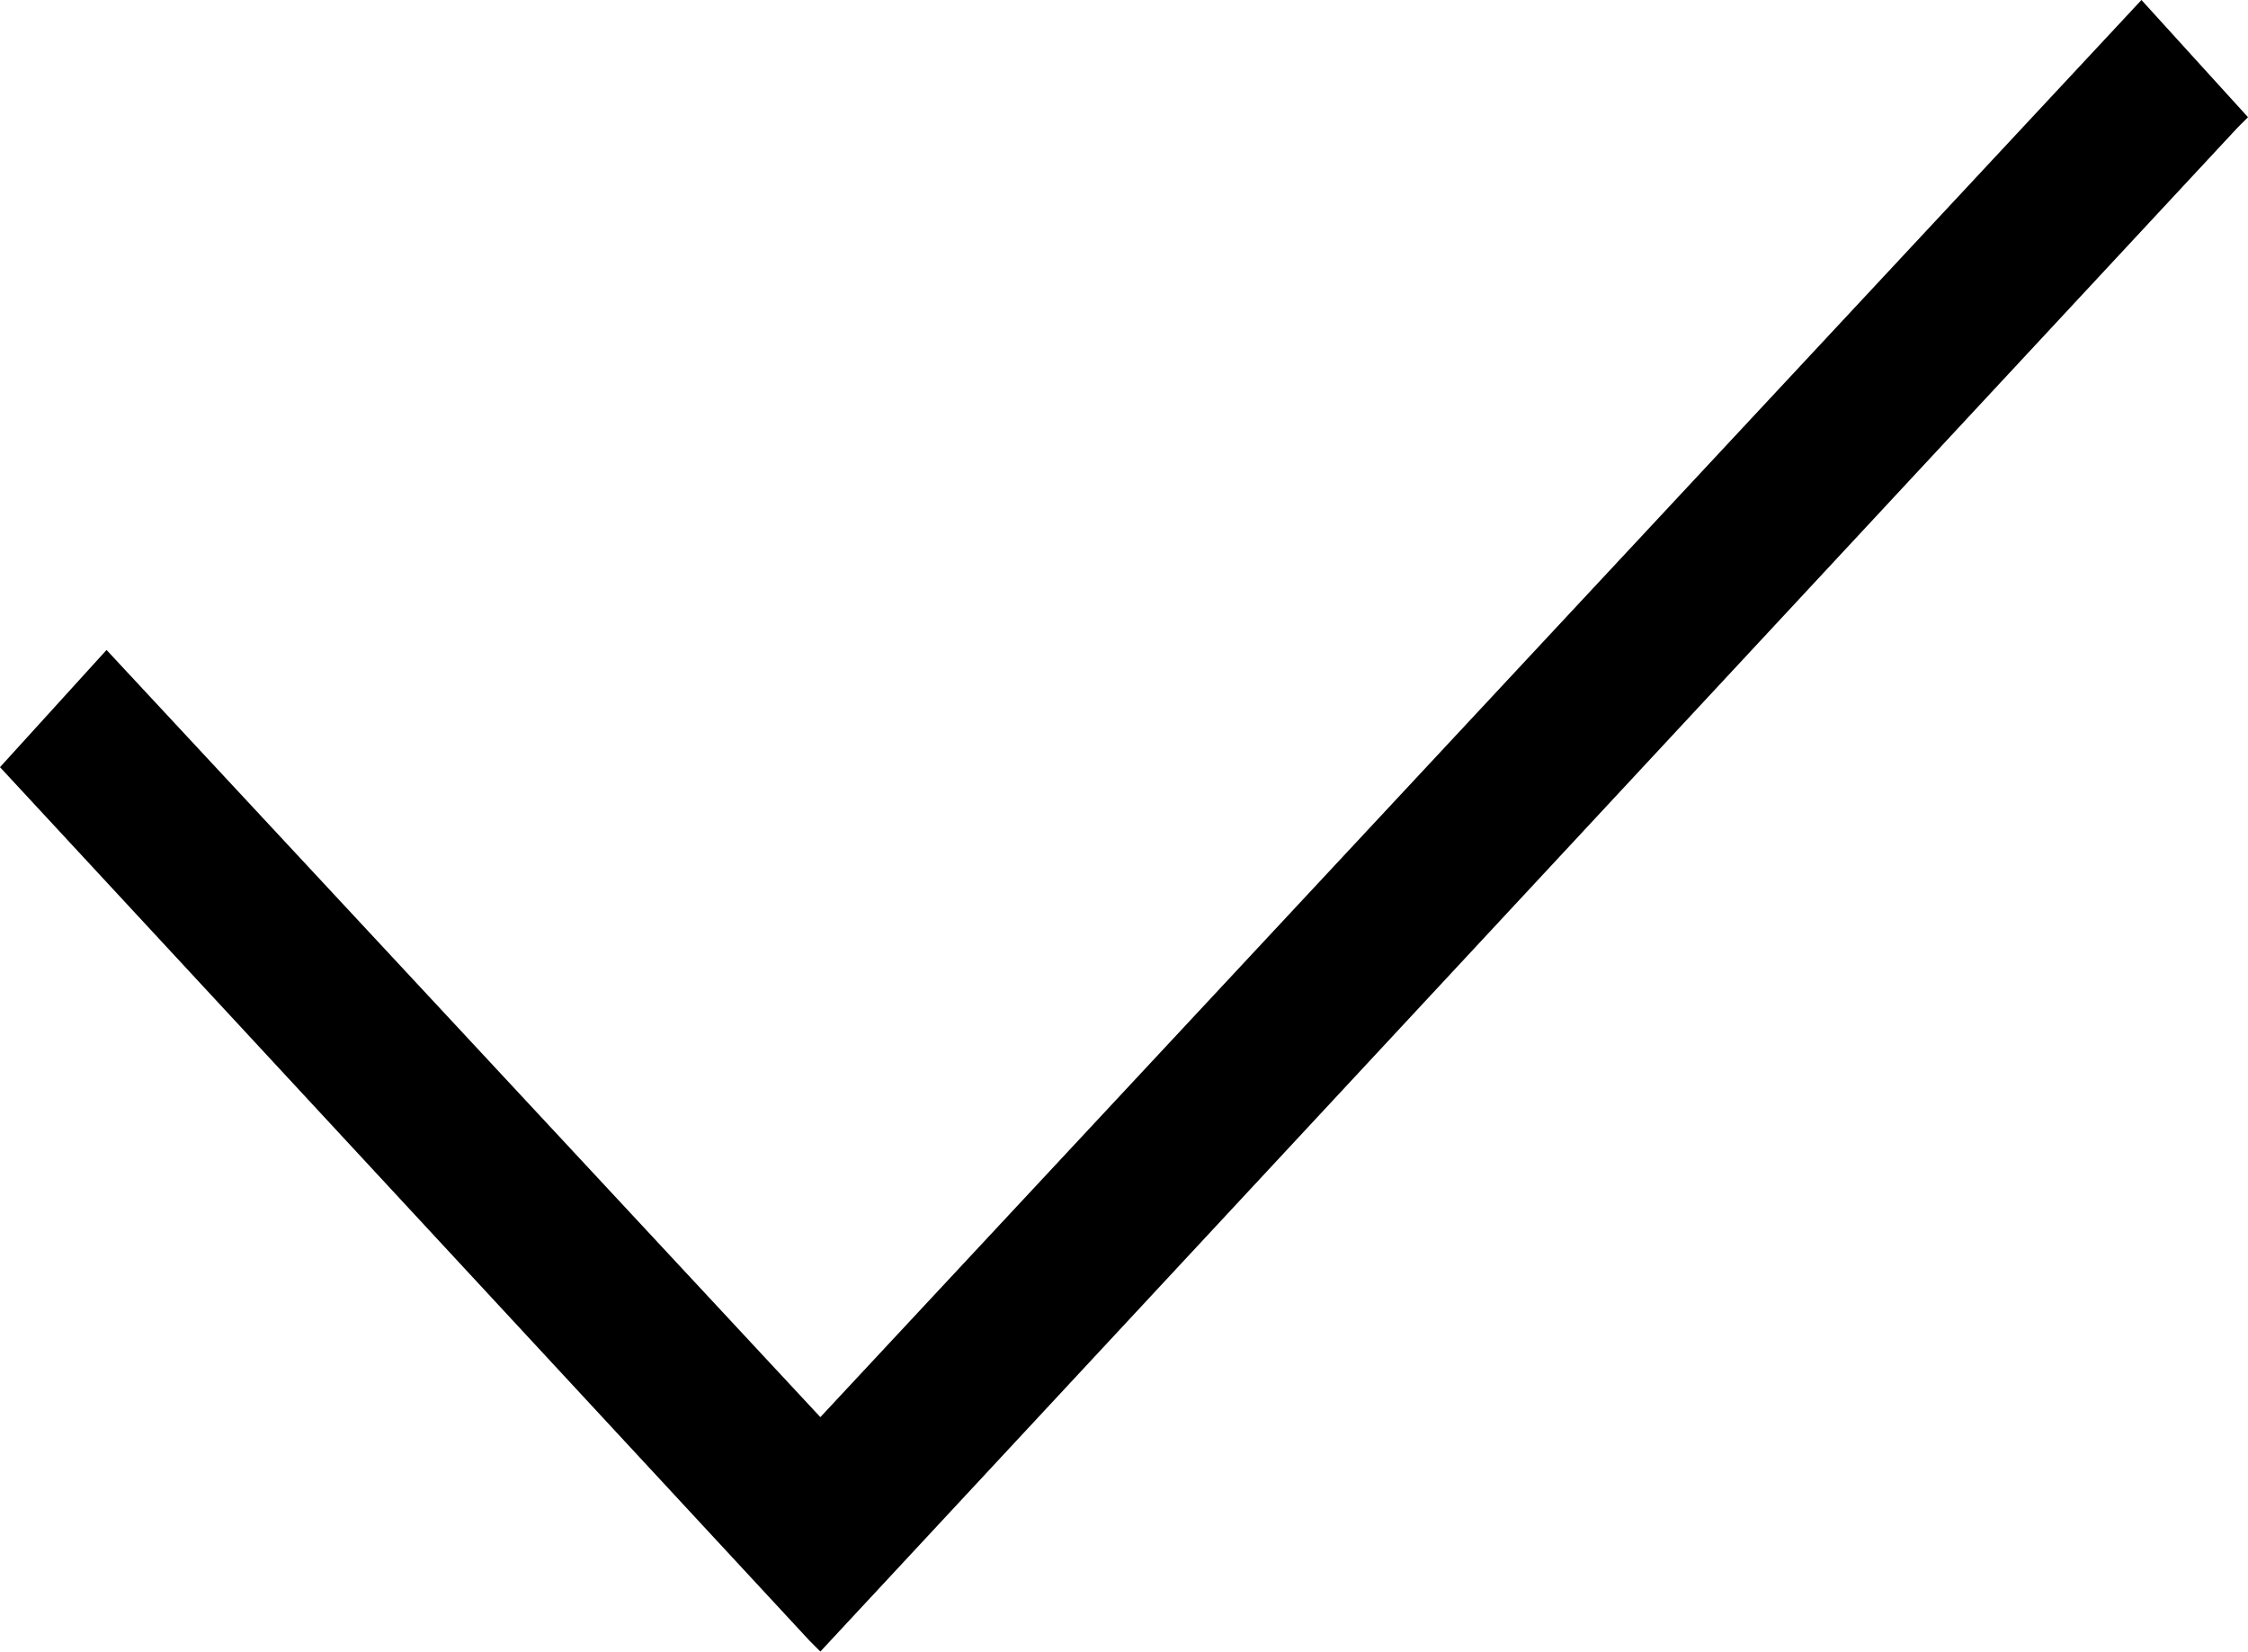
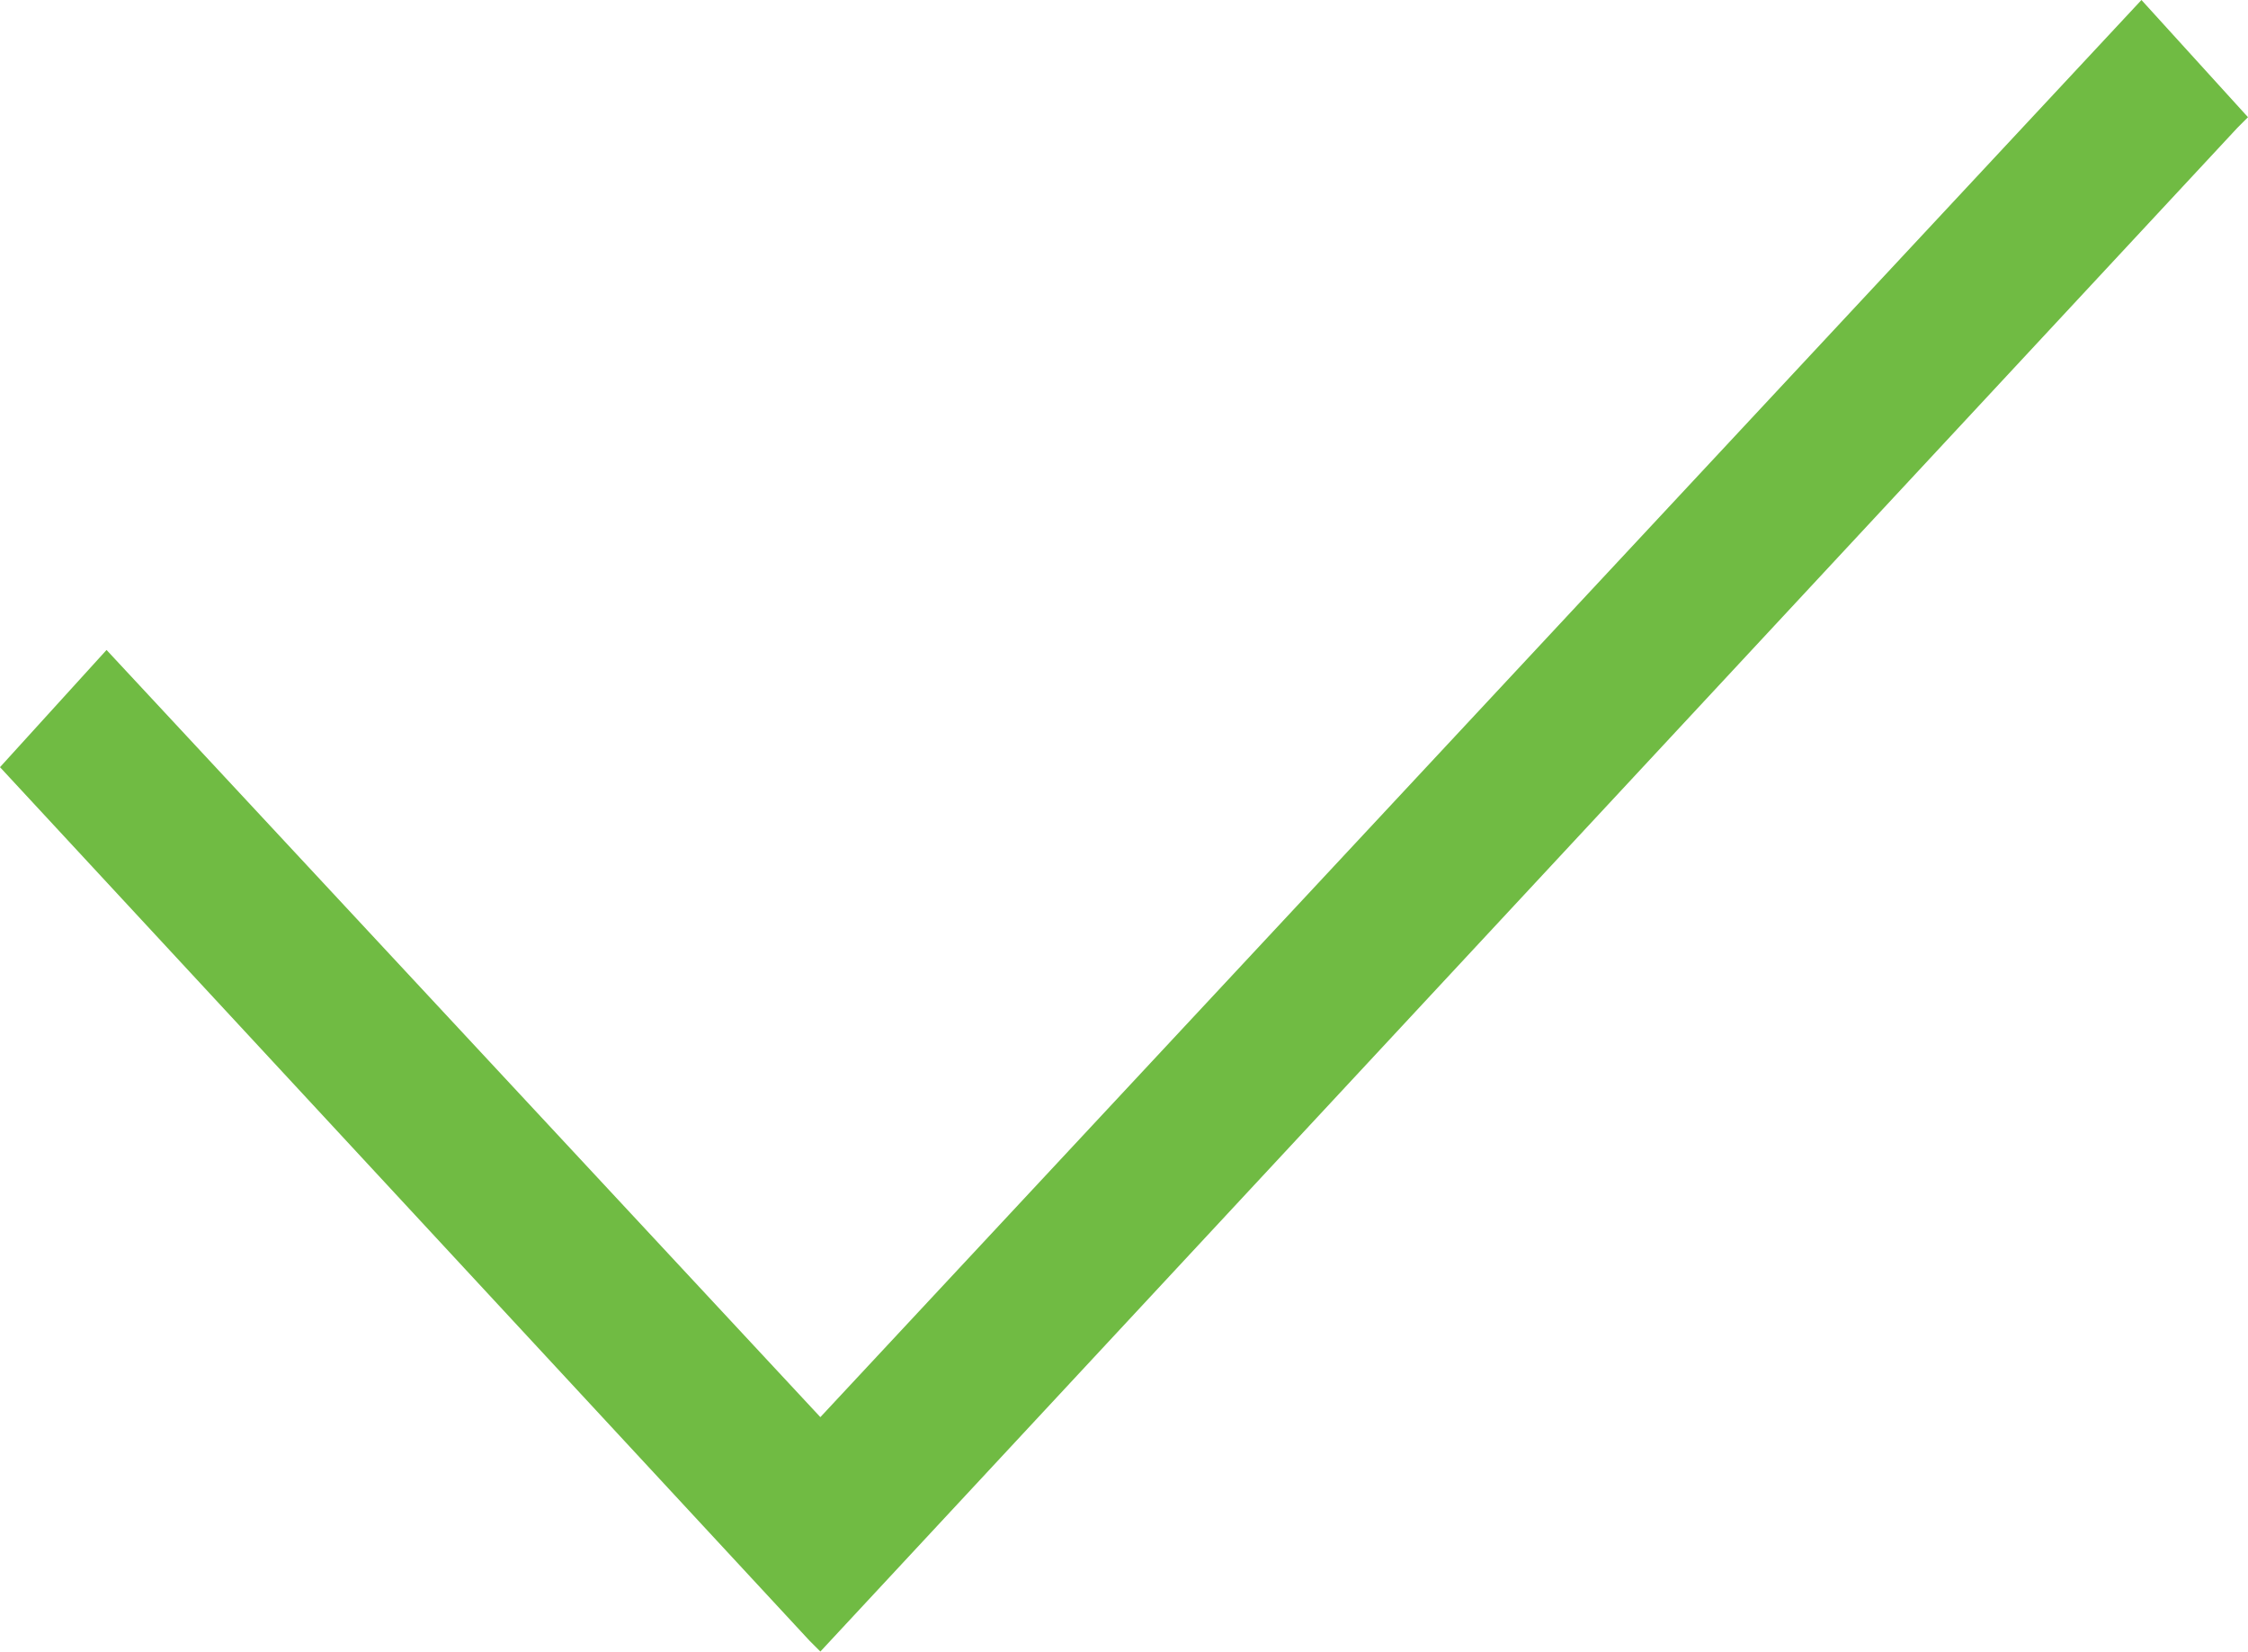
<svg xmlns="http://www.w3.org/2000/svg" version="1.1" id="Layer_1" x="0px" y="0px" viewBox="0 0 21.1 15.5" style="enable-background:new 0 0 21.1 15.5;" xml:space="preserve">
-   <polygon points="20.1,0 7.7,13.3 1,6.1 0,7.2 7.6,15.4 7.7,15.5 21,1.2 21.1,1.1 " />
+   <polygon fill="#70bb43" points="20.1,0 7.7,13.3 1,6.1 0,7.2 7.6,15.4 7.7,15.5 21,1.2 21.1,1.1 " />
</svg>
